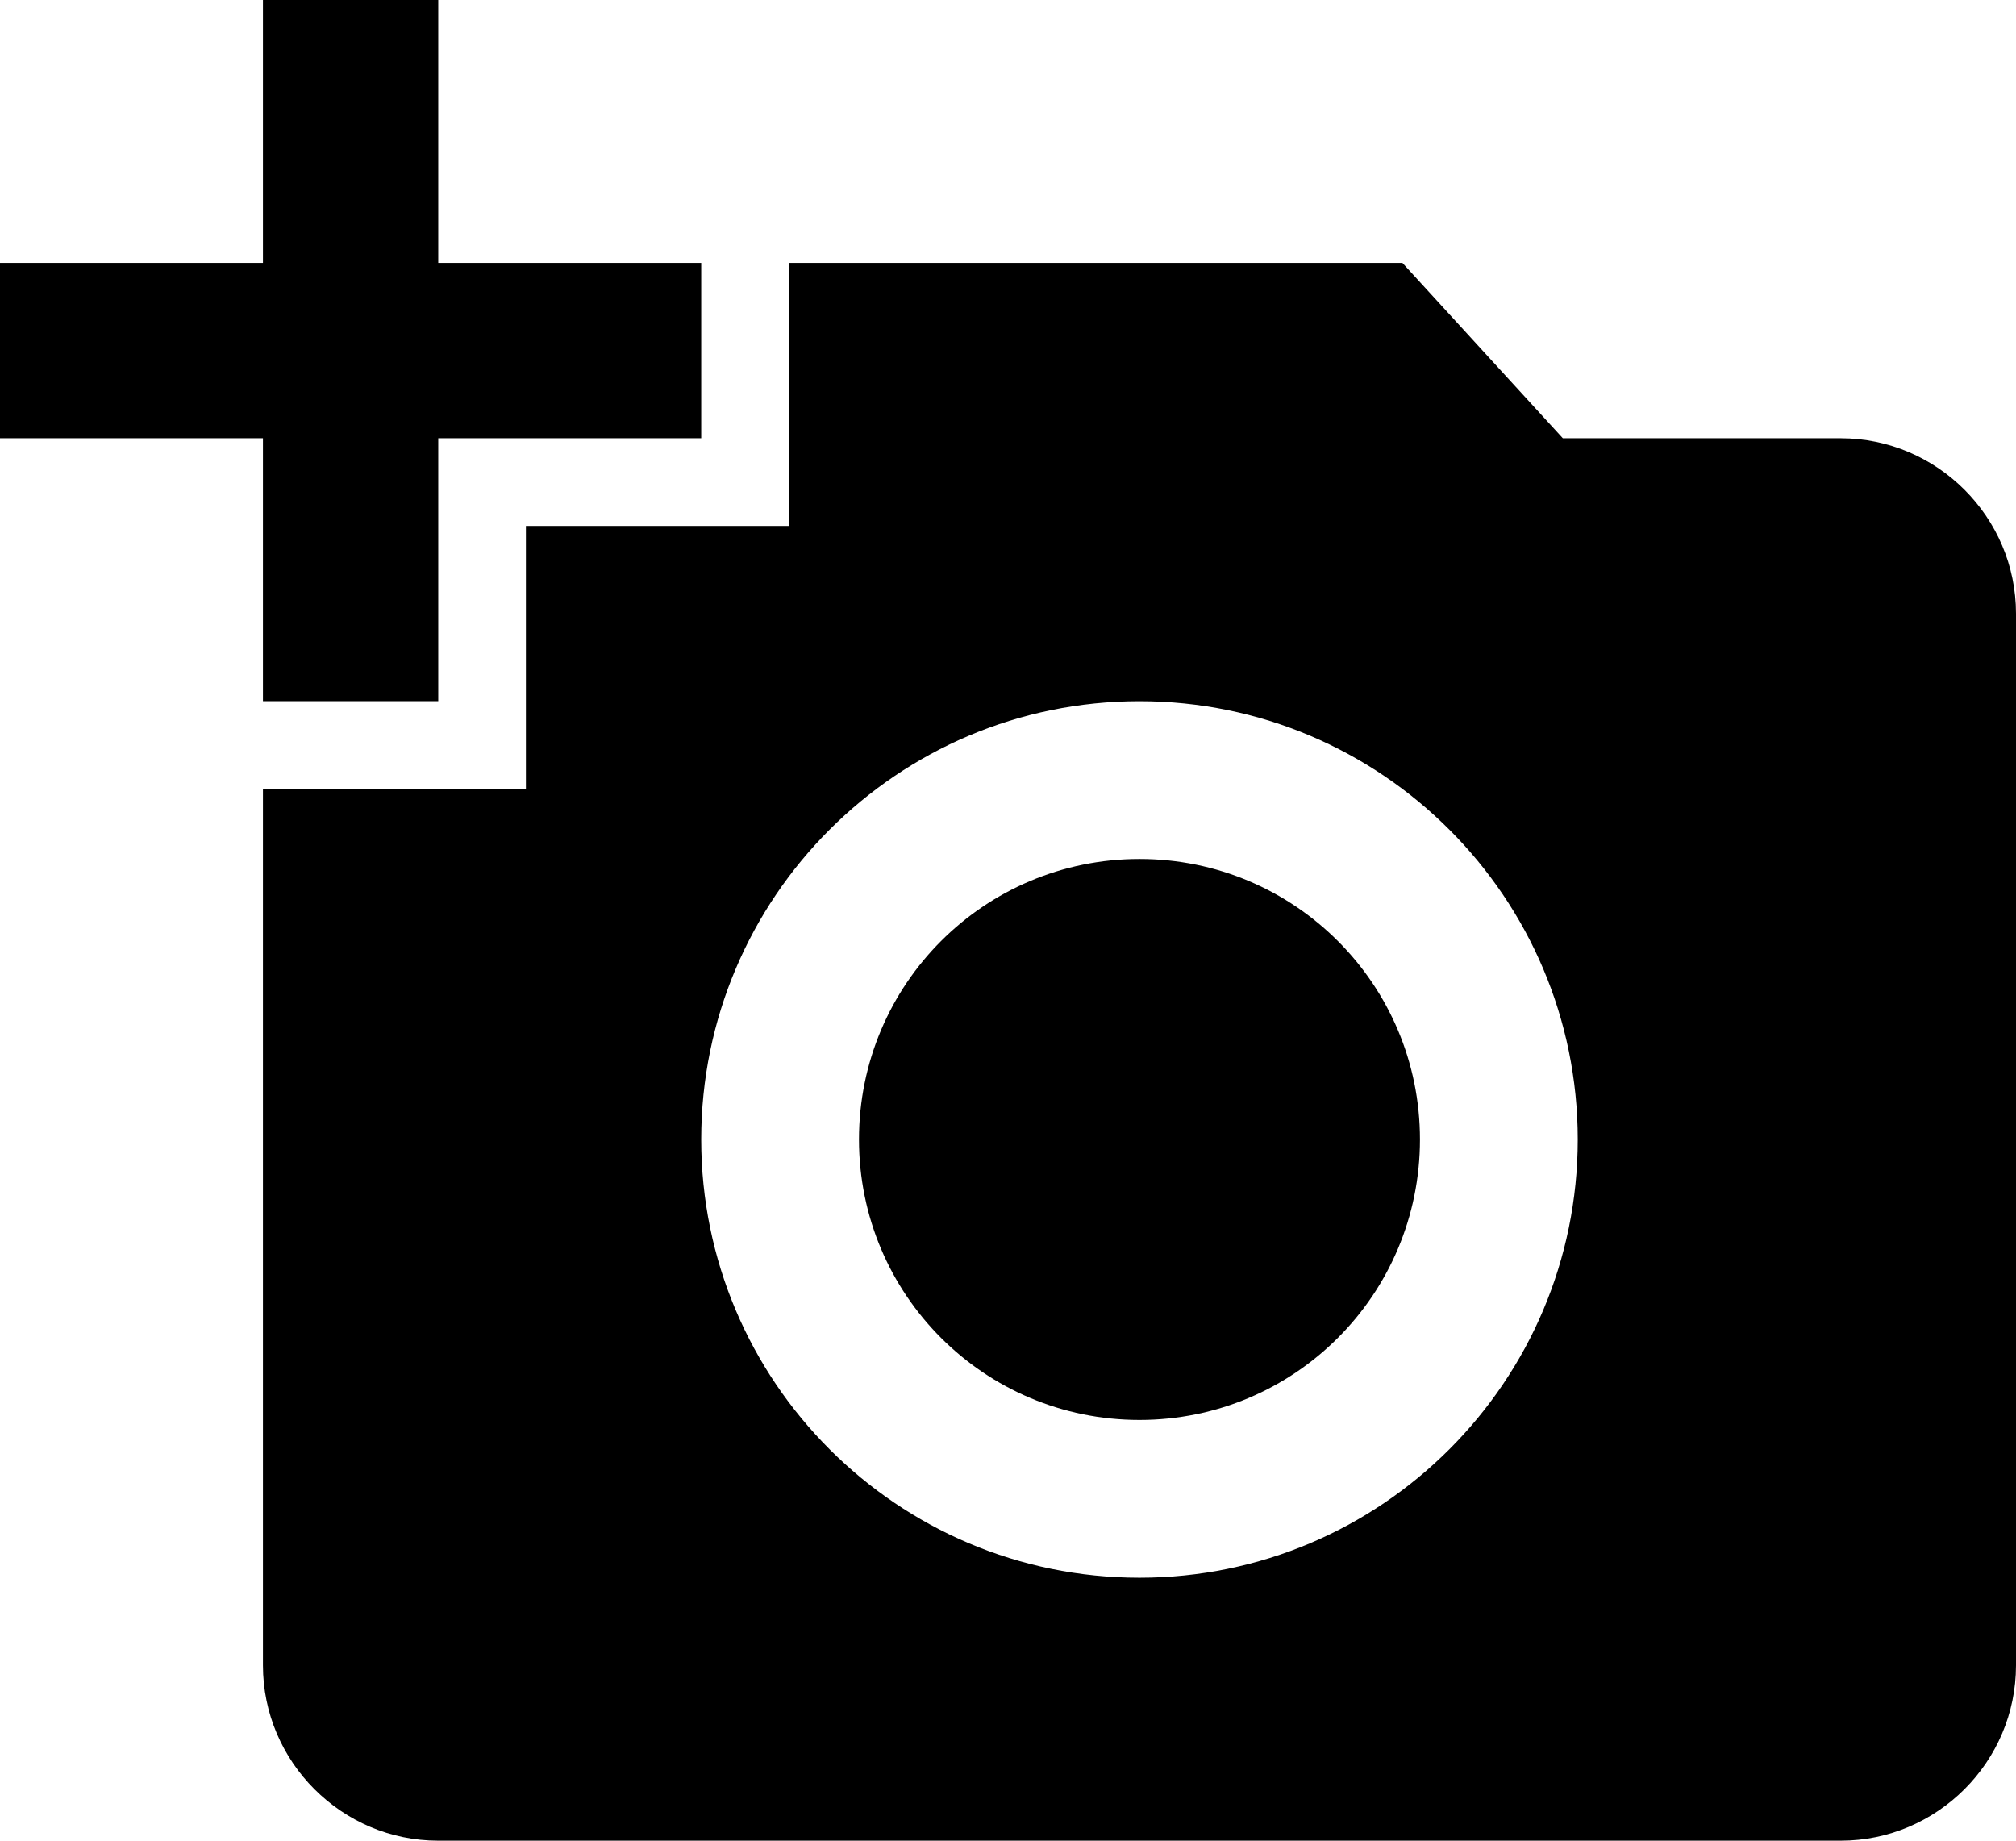
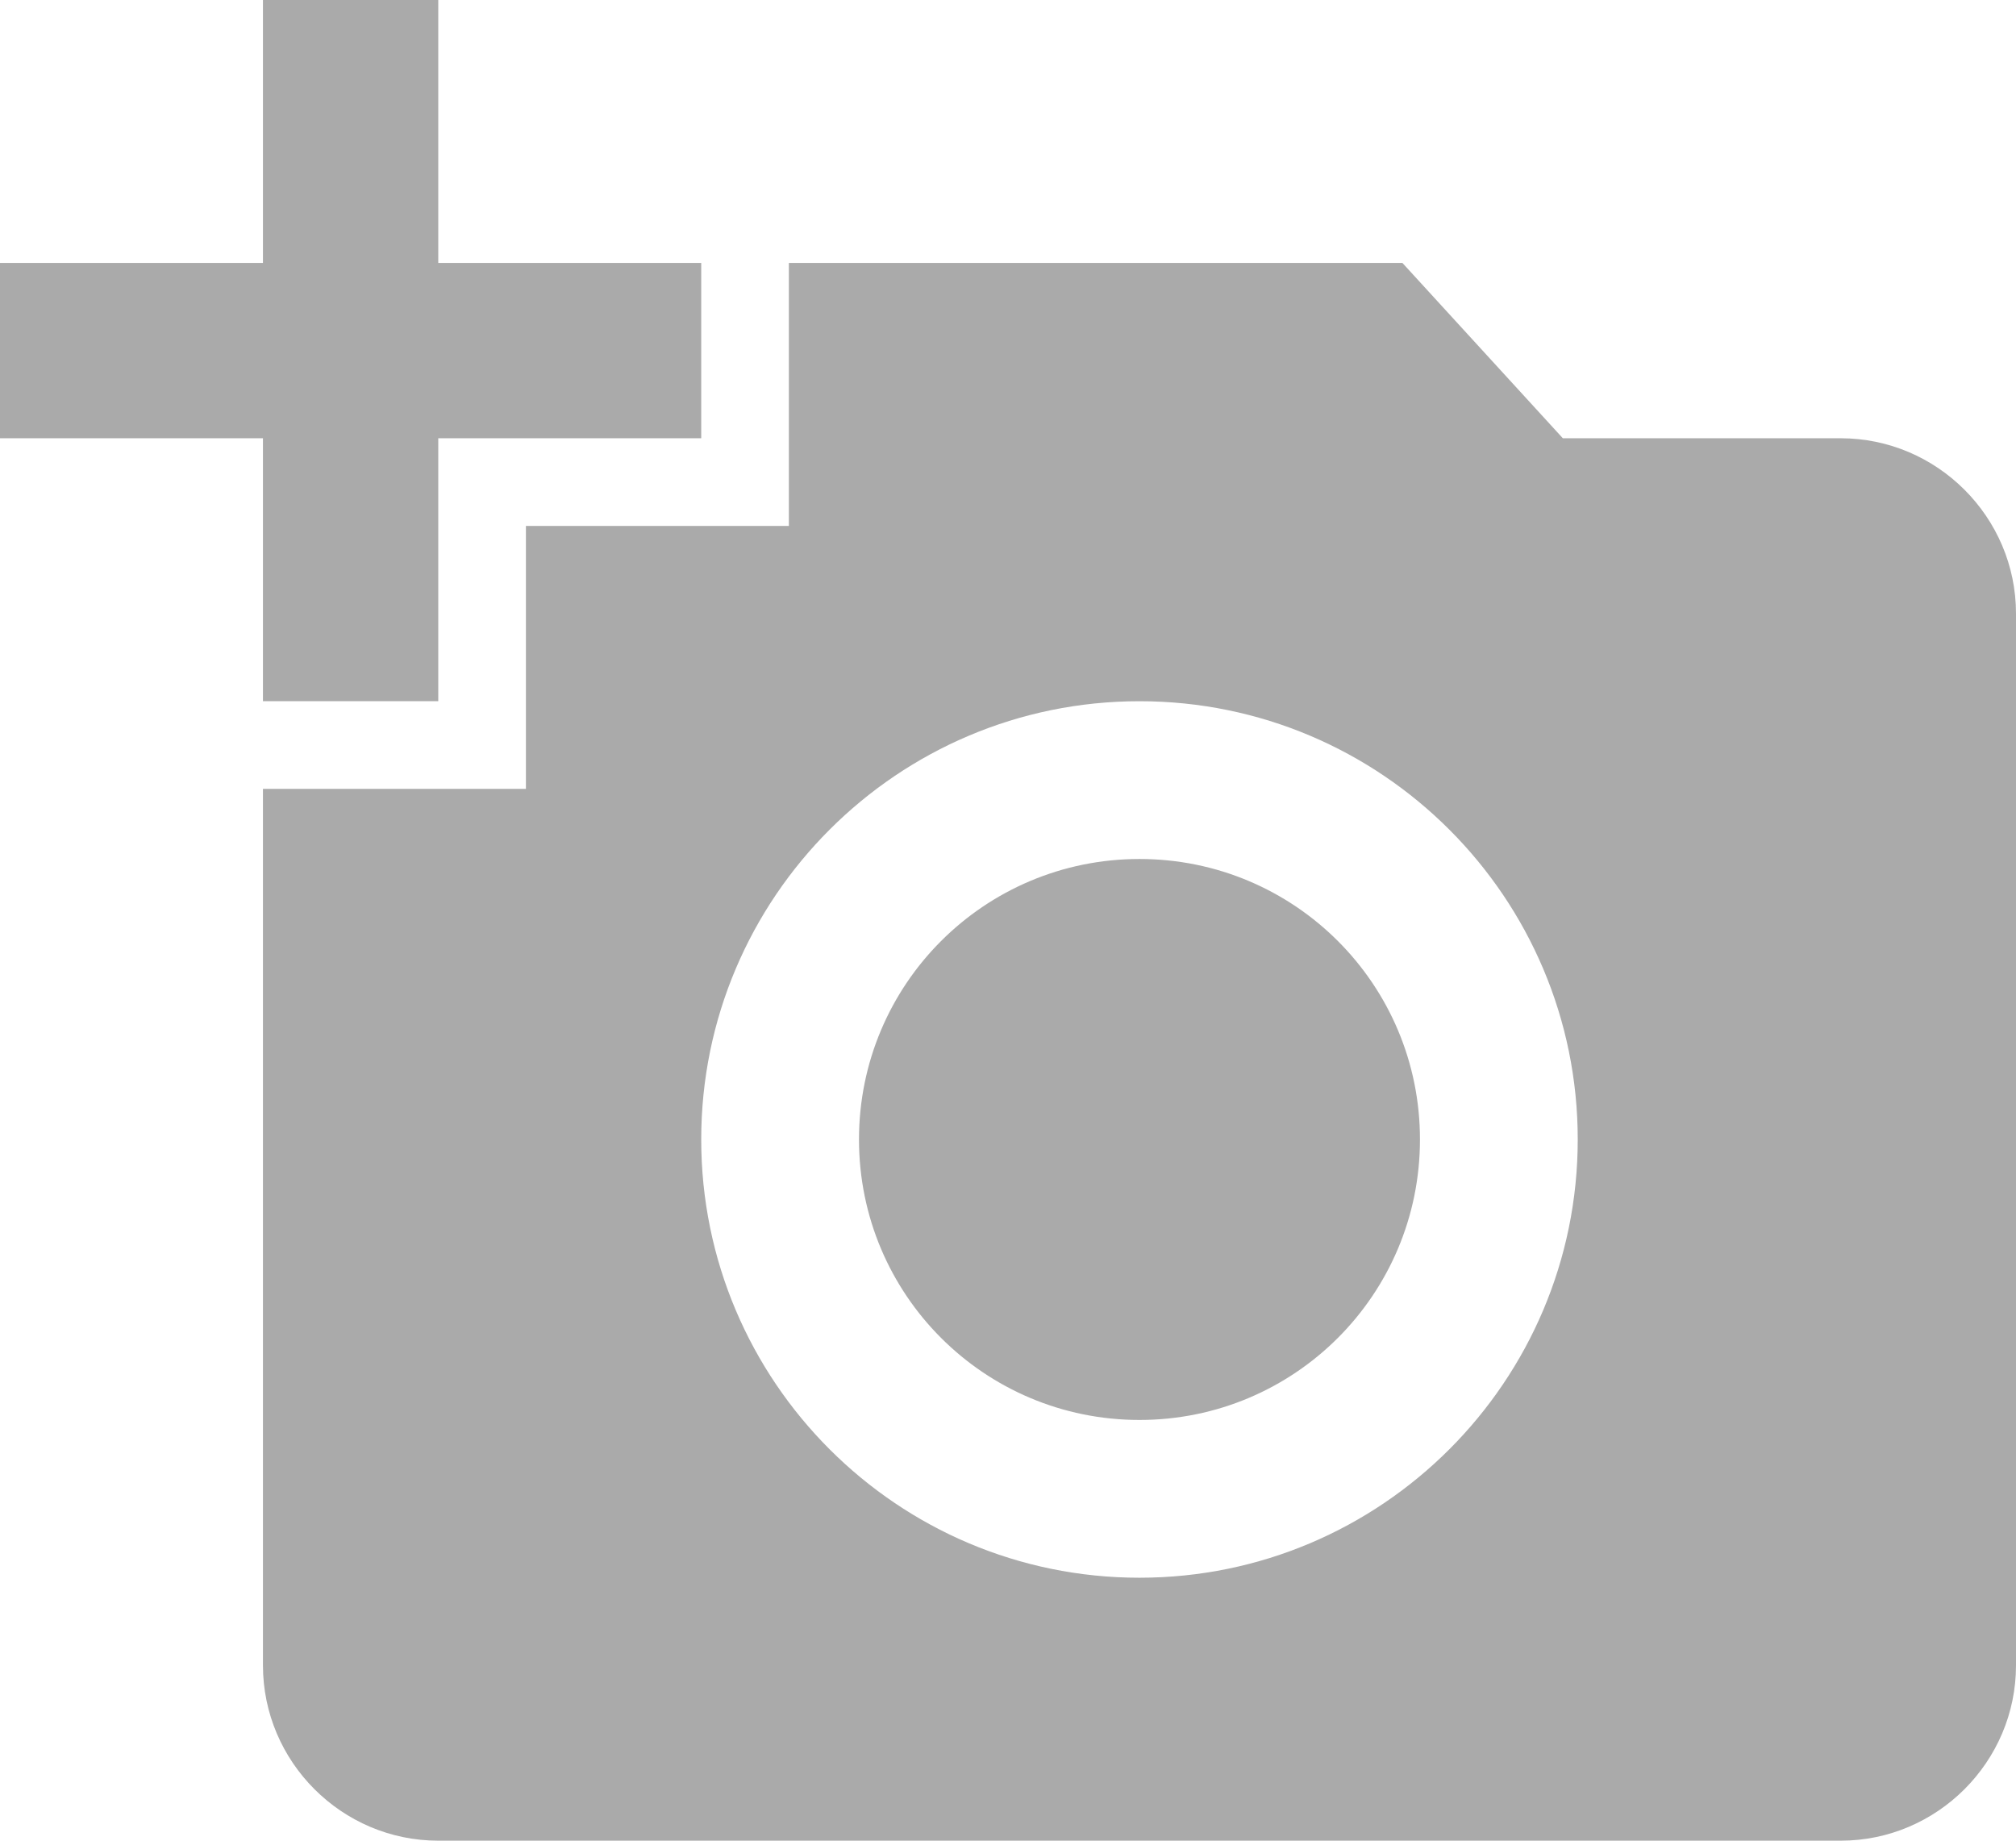
- <svg xmlns="http://www.w3.org/2000/svg" width="46" height="42">
+ <svg xmlns="http://www.w3.org/2000/svg" width="46" height="42" fill="#aaaaaa">
  <path fill-rule="evenodd" d="M6 6V0h4v6h6v4h-6v6H6v-6H0V6h6zm6 12v-6h6V6h14l3.66 4H42c2.2 0 4 1.8 4 4v24c0 2.2-1.8 4-4 4H10c-2.2 0-4-1.8-4-4V18h6zm14 18c5.52 0 10-4.48 10-10s-4.48-10-10-10-10 4.48-10 10 4.48 10 10 10zm-6.4-10c0 3.54 2.86 6.4 6.4 6.4 3.54 0 6.4-2.86 6.4-6.4 0-3.54-2.86-6.4-6.4-6.4-3.54 0-6.4 2.86-6.4 6.4z" />
</svg>
